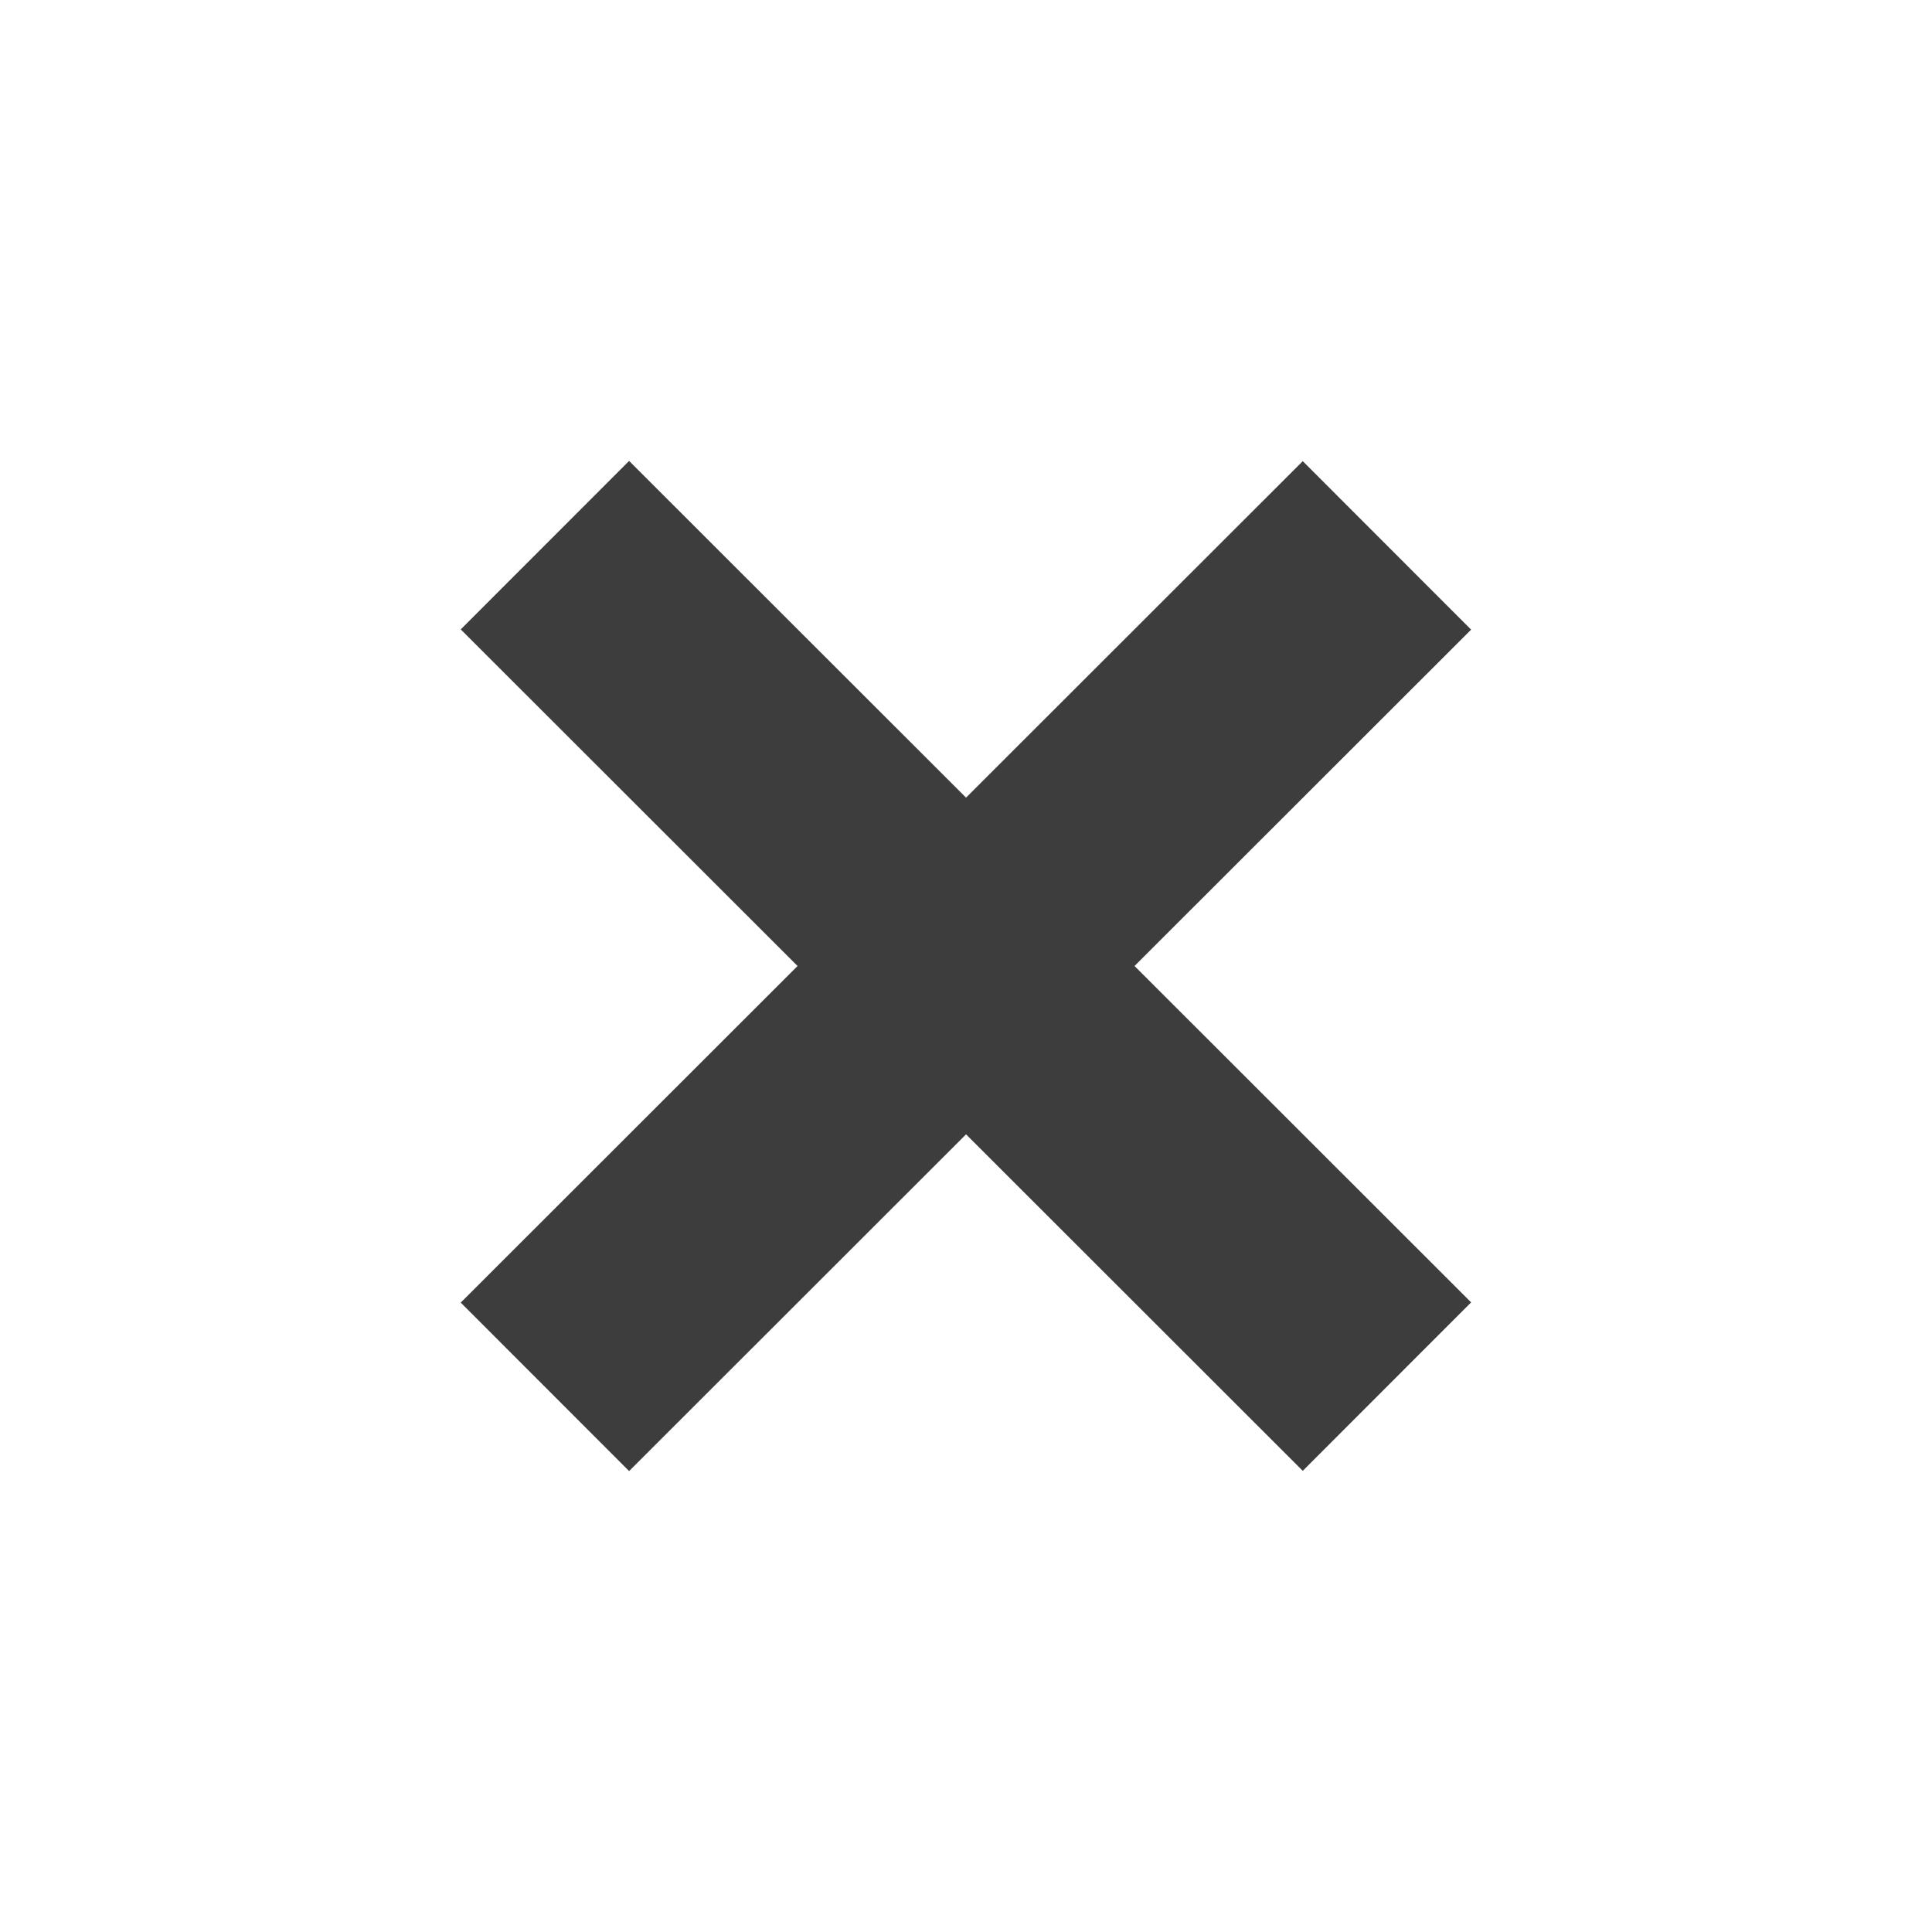
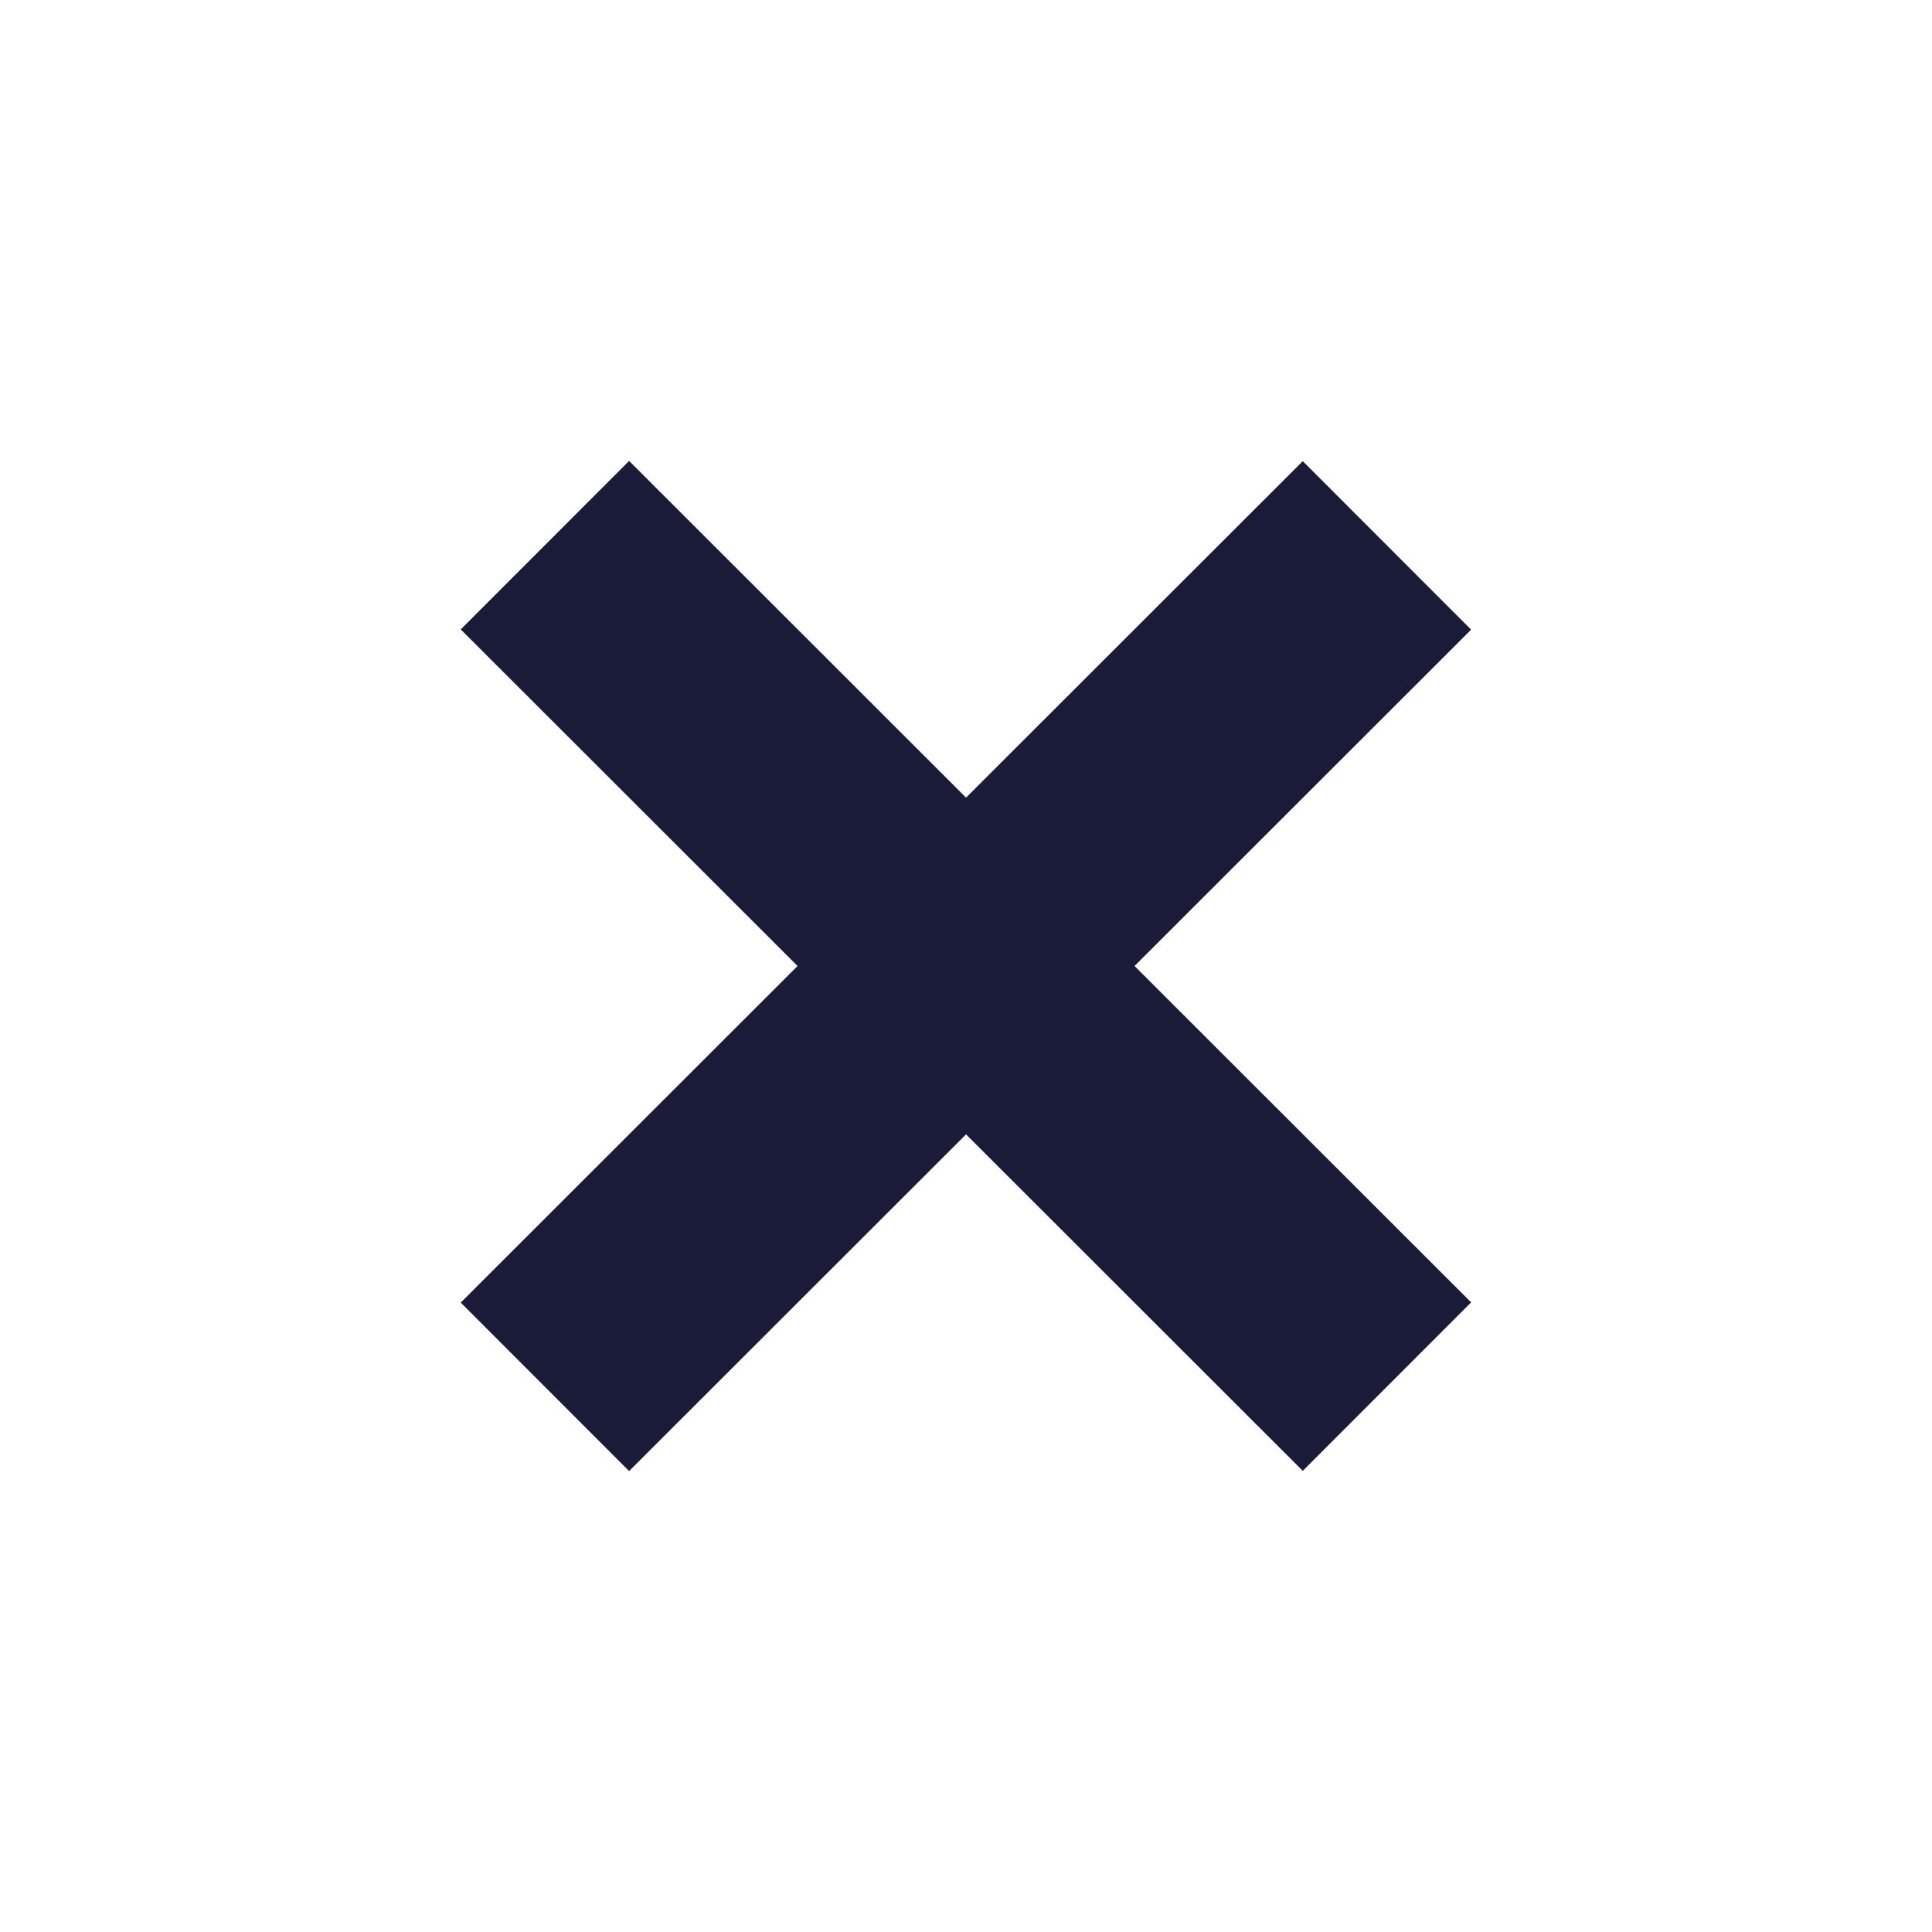
<svg xmlns="http://www.w3.org/2000/svg" id="Layer_1" data-name="Layer 1" viewBox="0 0 70 70">
  <defs>
    <style>
      .cls-1 {
-         fill: #3c3d3c;
+         fill: #1a1a39;
        stroke-width: 0px;
      }
    </style>
  </defs>
  <rect class="cls-1" x="30.69" y="13.43" width="8.63" height="43.13" transform="translate(-14.5 35.02) rotate(-45.02)" />
  <rect class="cls-1" x="13.43" y="30.69" width="43.13" height="8.63" transform="translate(-14.5 34.98) rotate(-44.98)" />
</svg>
